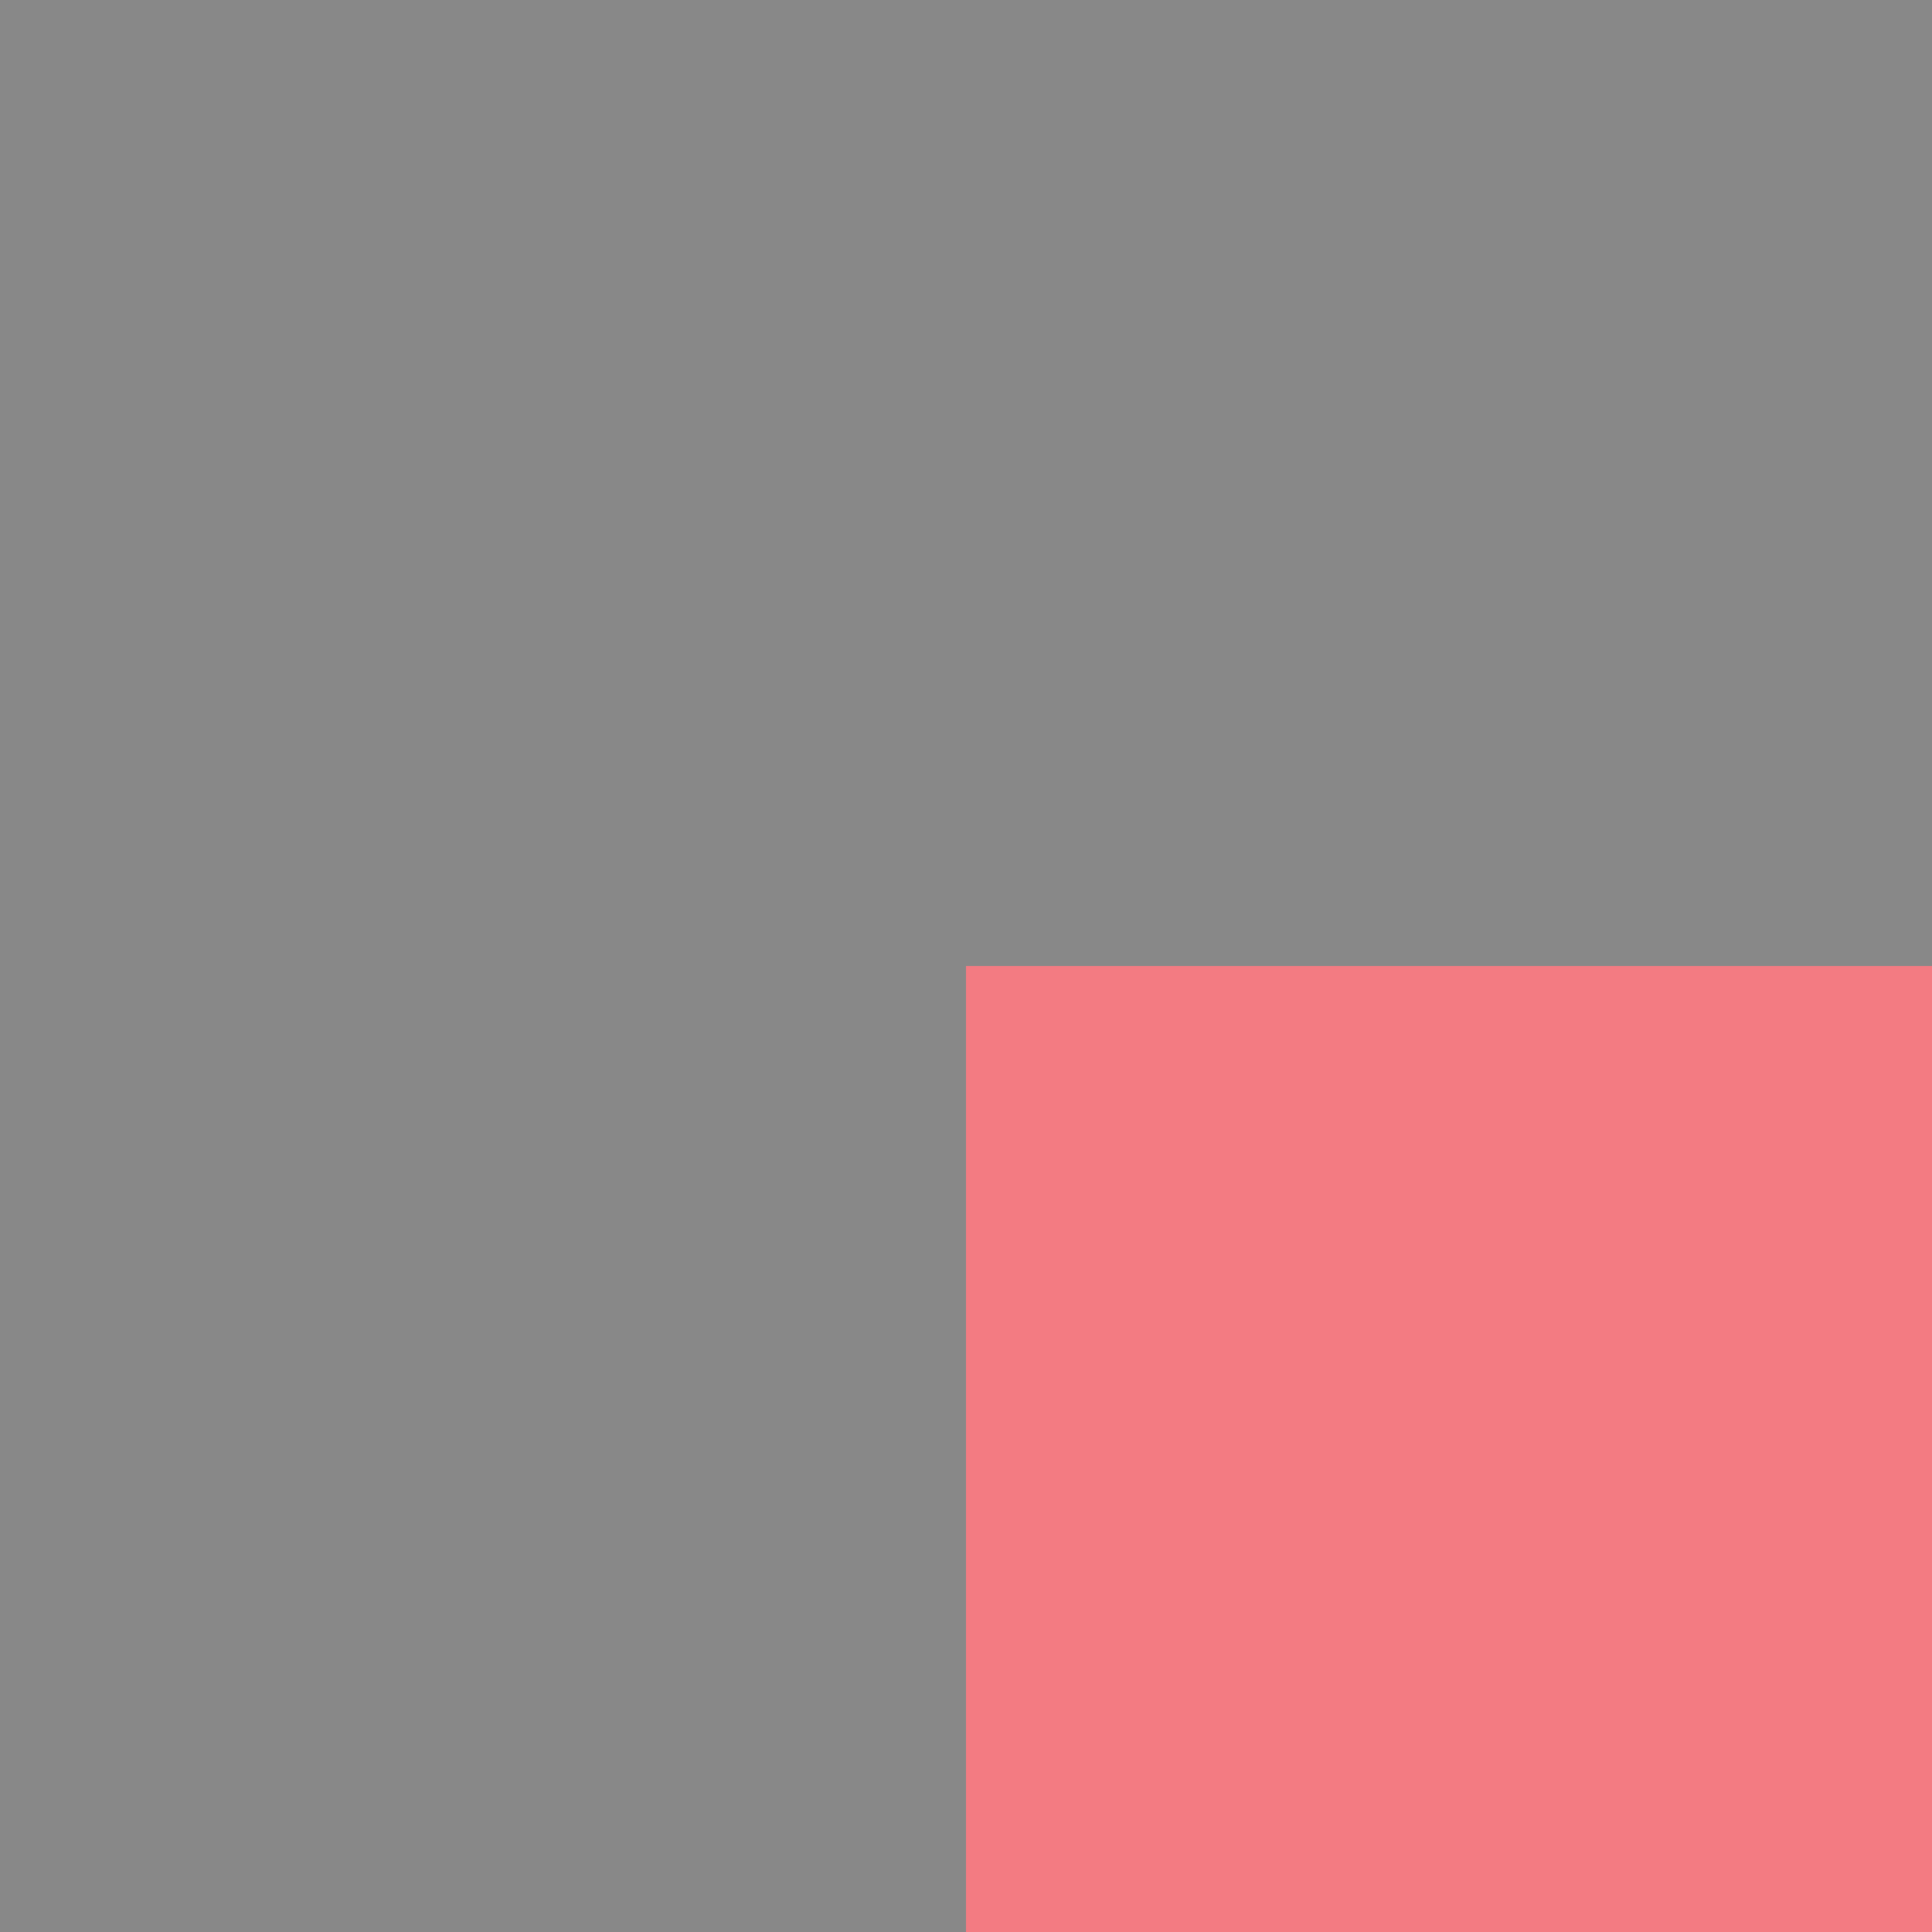
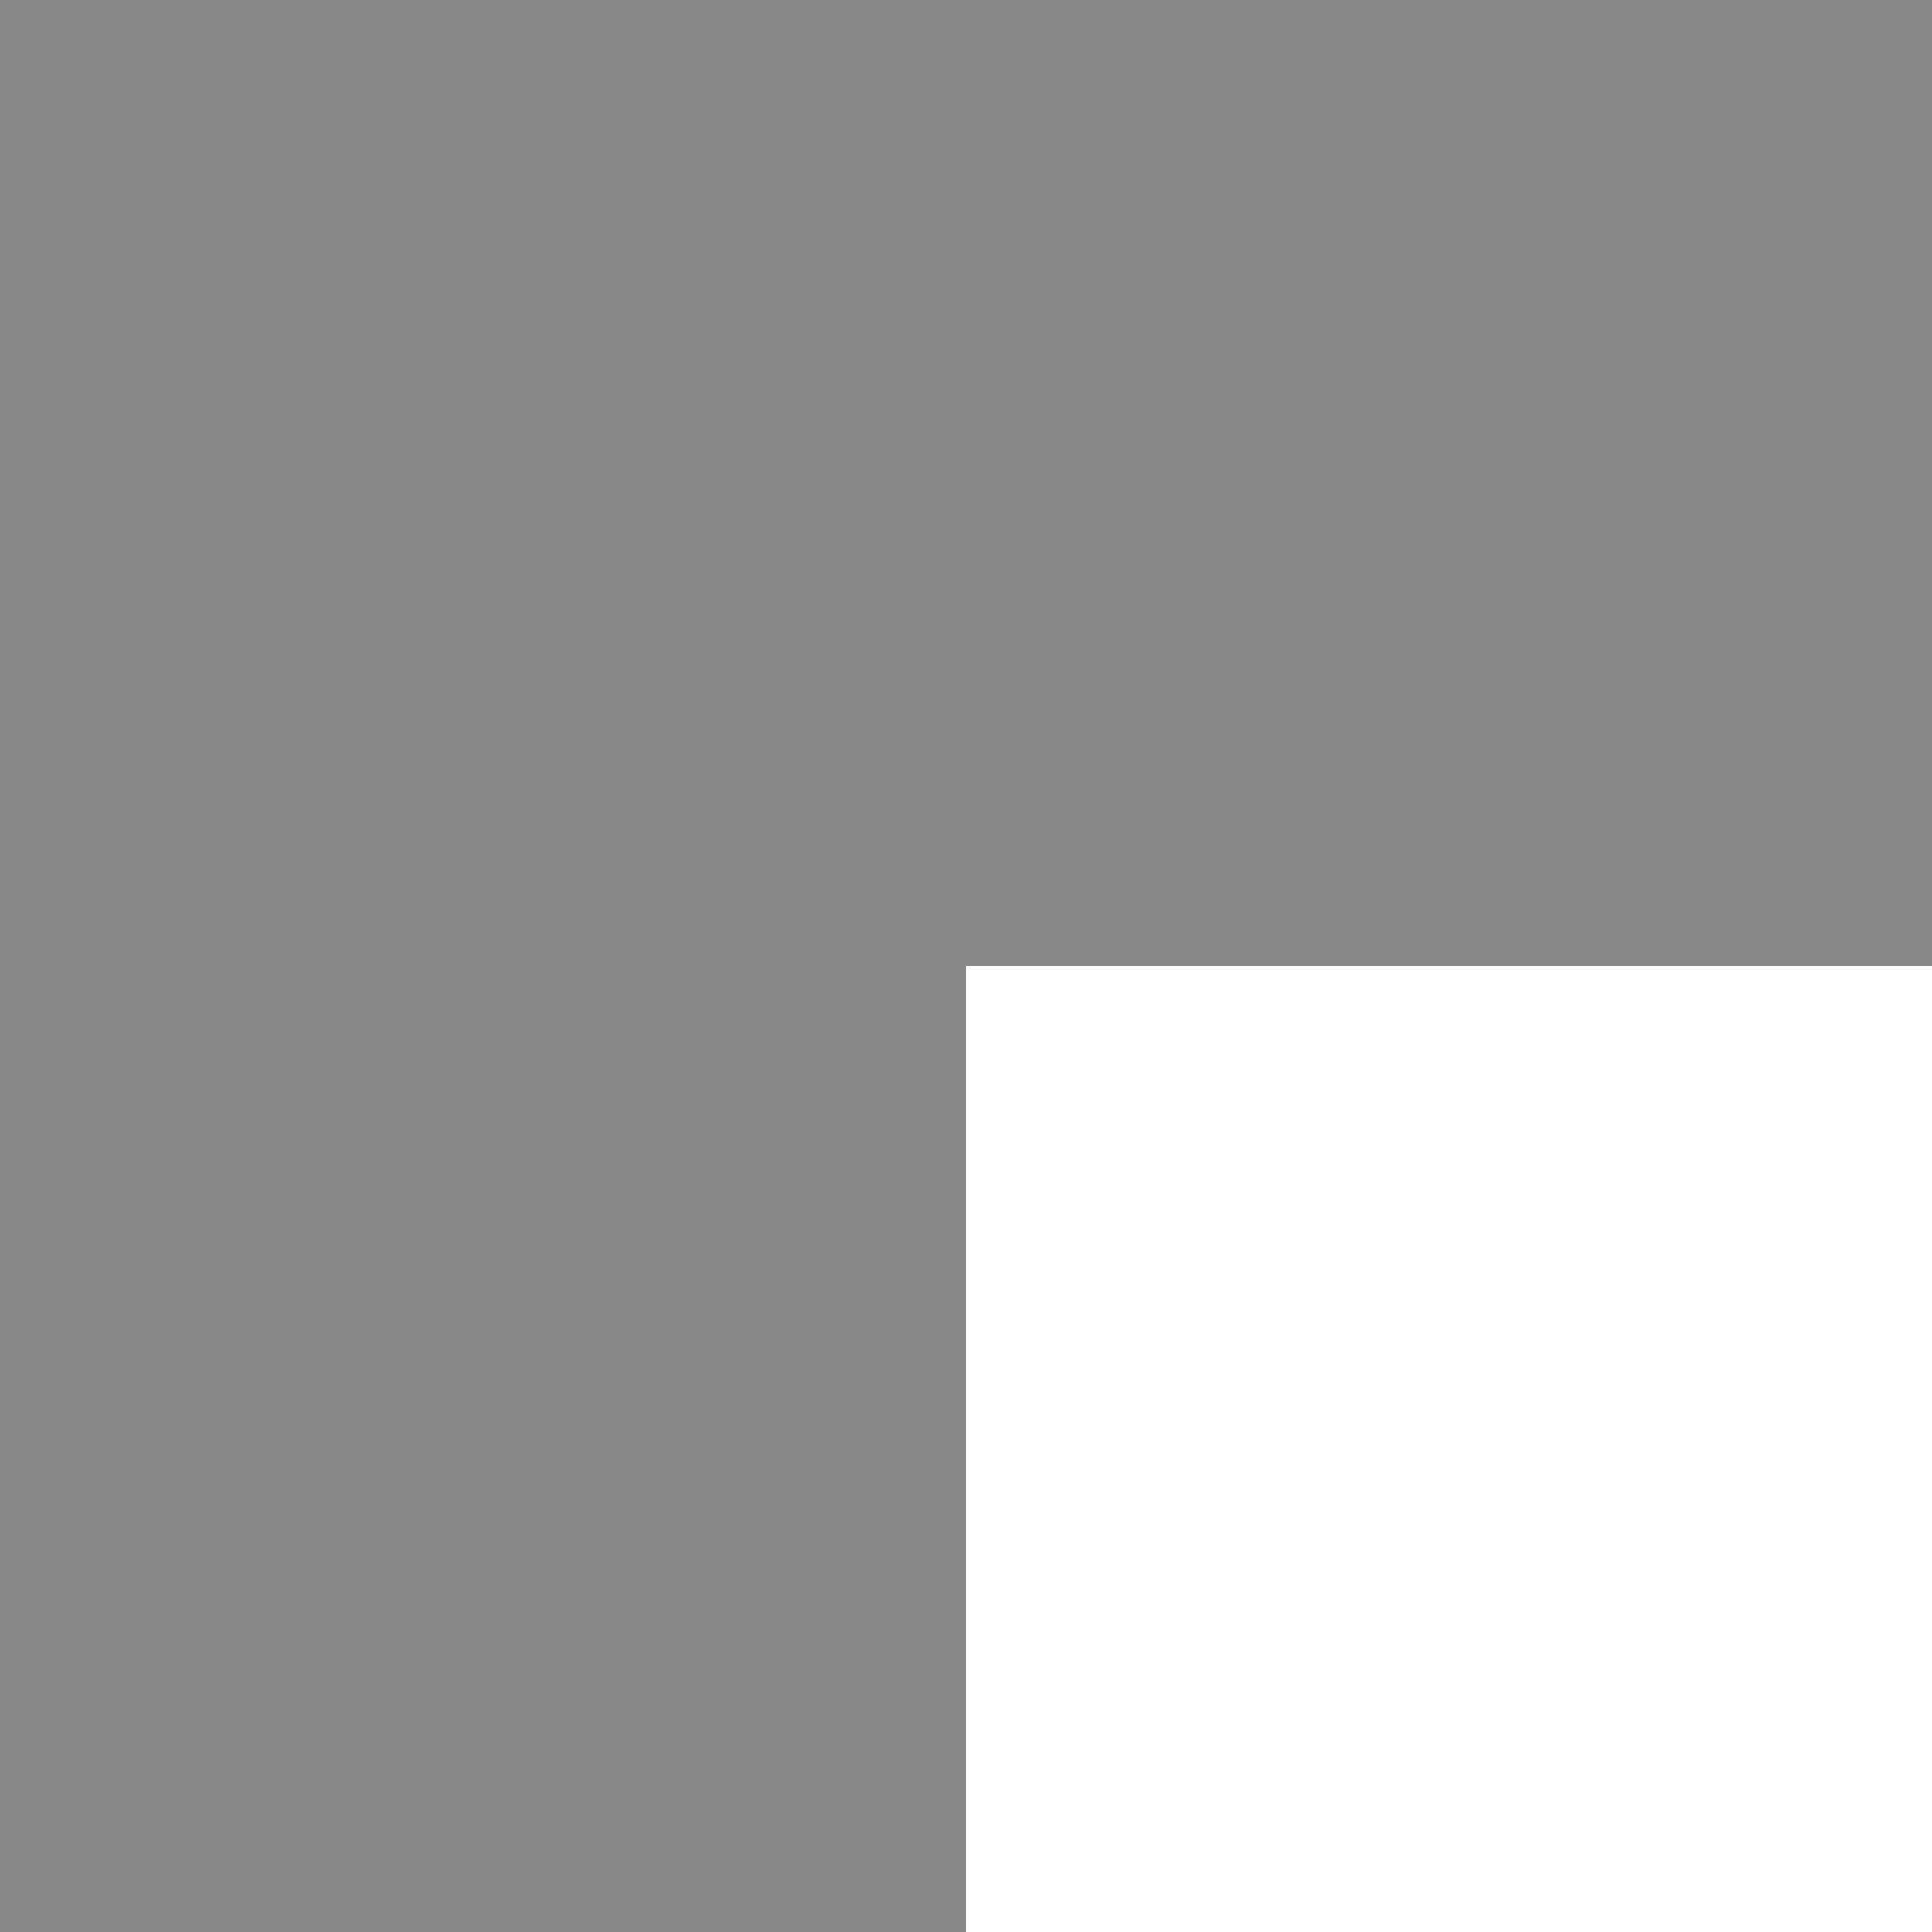
<svg xmlns="http://www.w3.org/2000/svg" version="1.1" id="layer1" x="0px" y="0px" viewBox="0 0 100 100" enable-background="new 0 0 100 100" xml:space="preserve">
  <g id="layer1">
    <rect class="color1" fill="#888888" width="200" height="200" />
-     <rect class="color0" x="50" y="50" fill="#F37B82" width="100" height="100" />
+     <rect class="color0" x="50" y="50" fill="#FFFFFF" width="100" height="100" />
  </g>
</svg>
